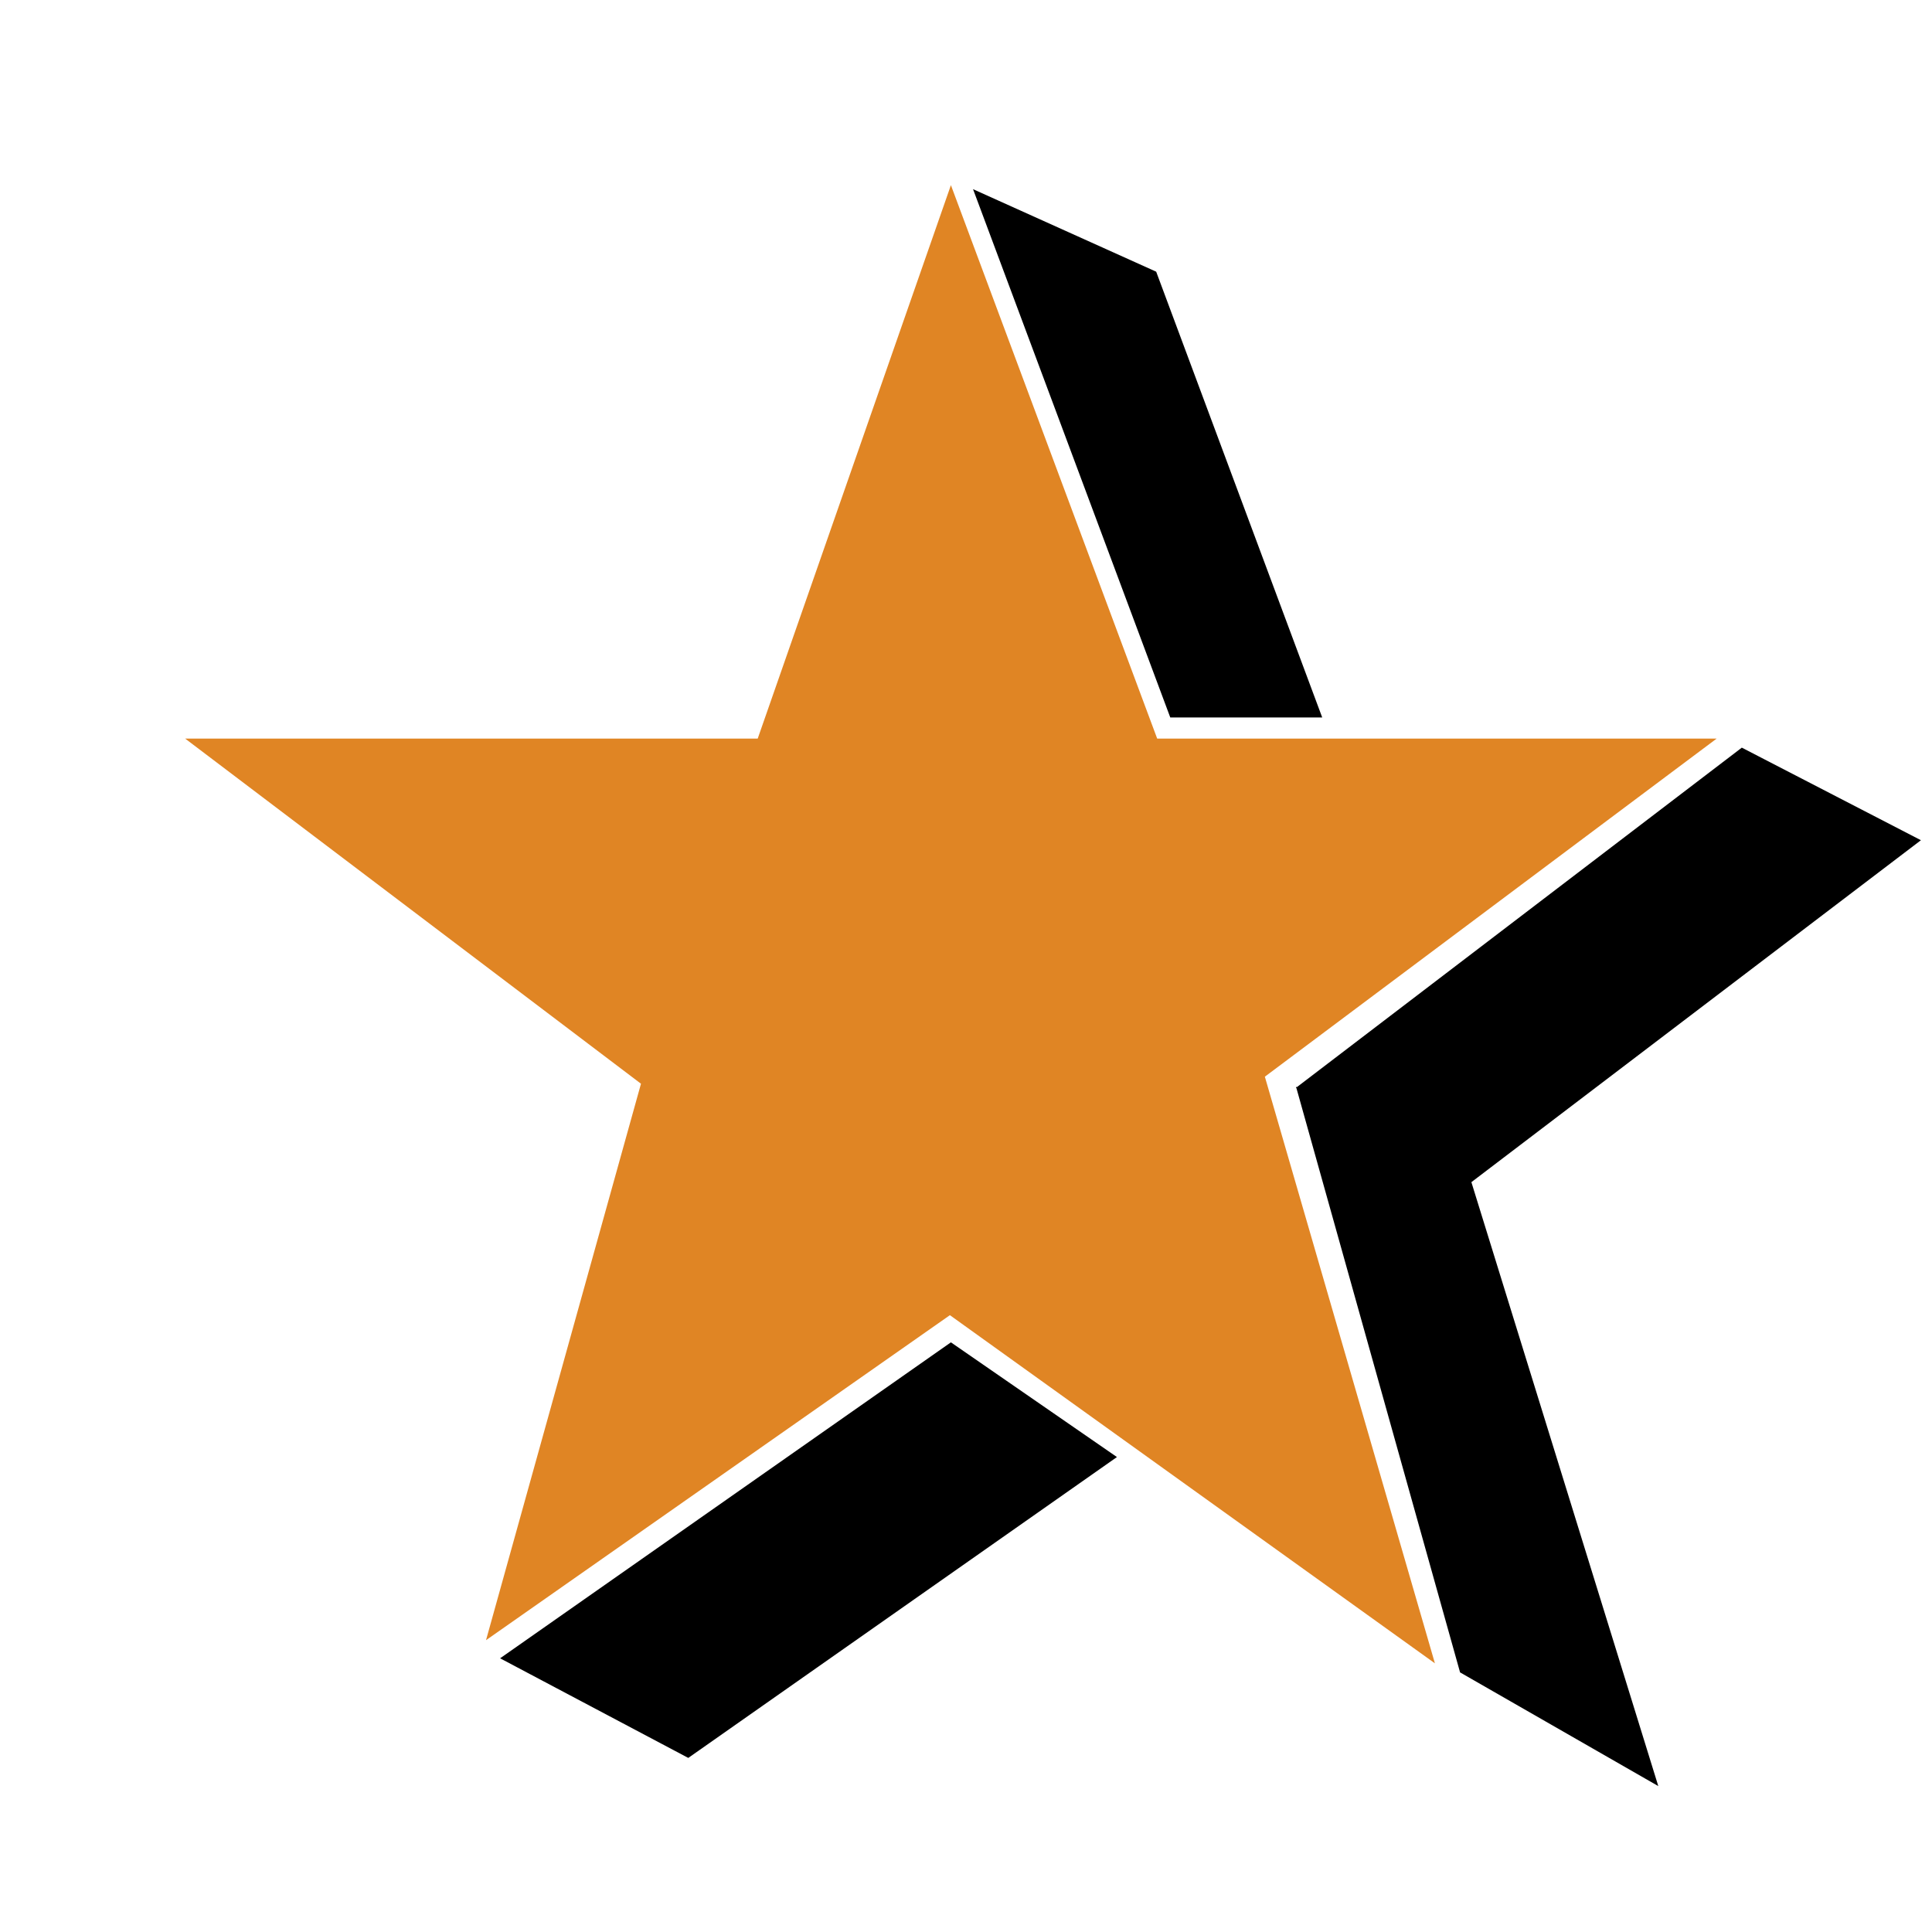
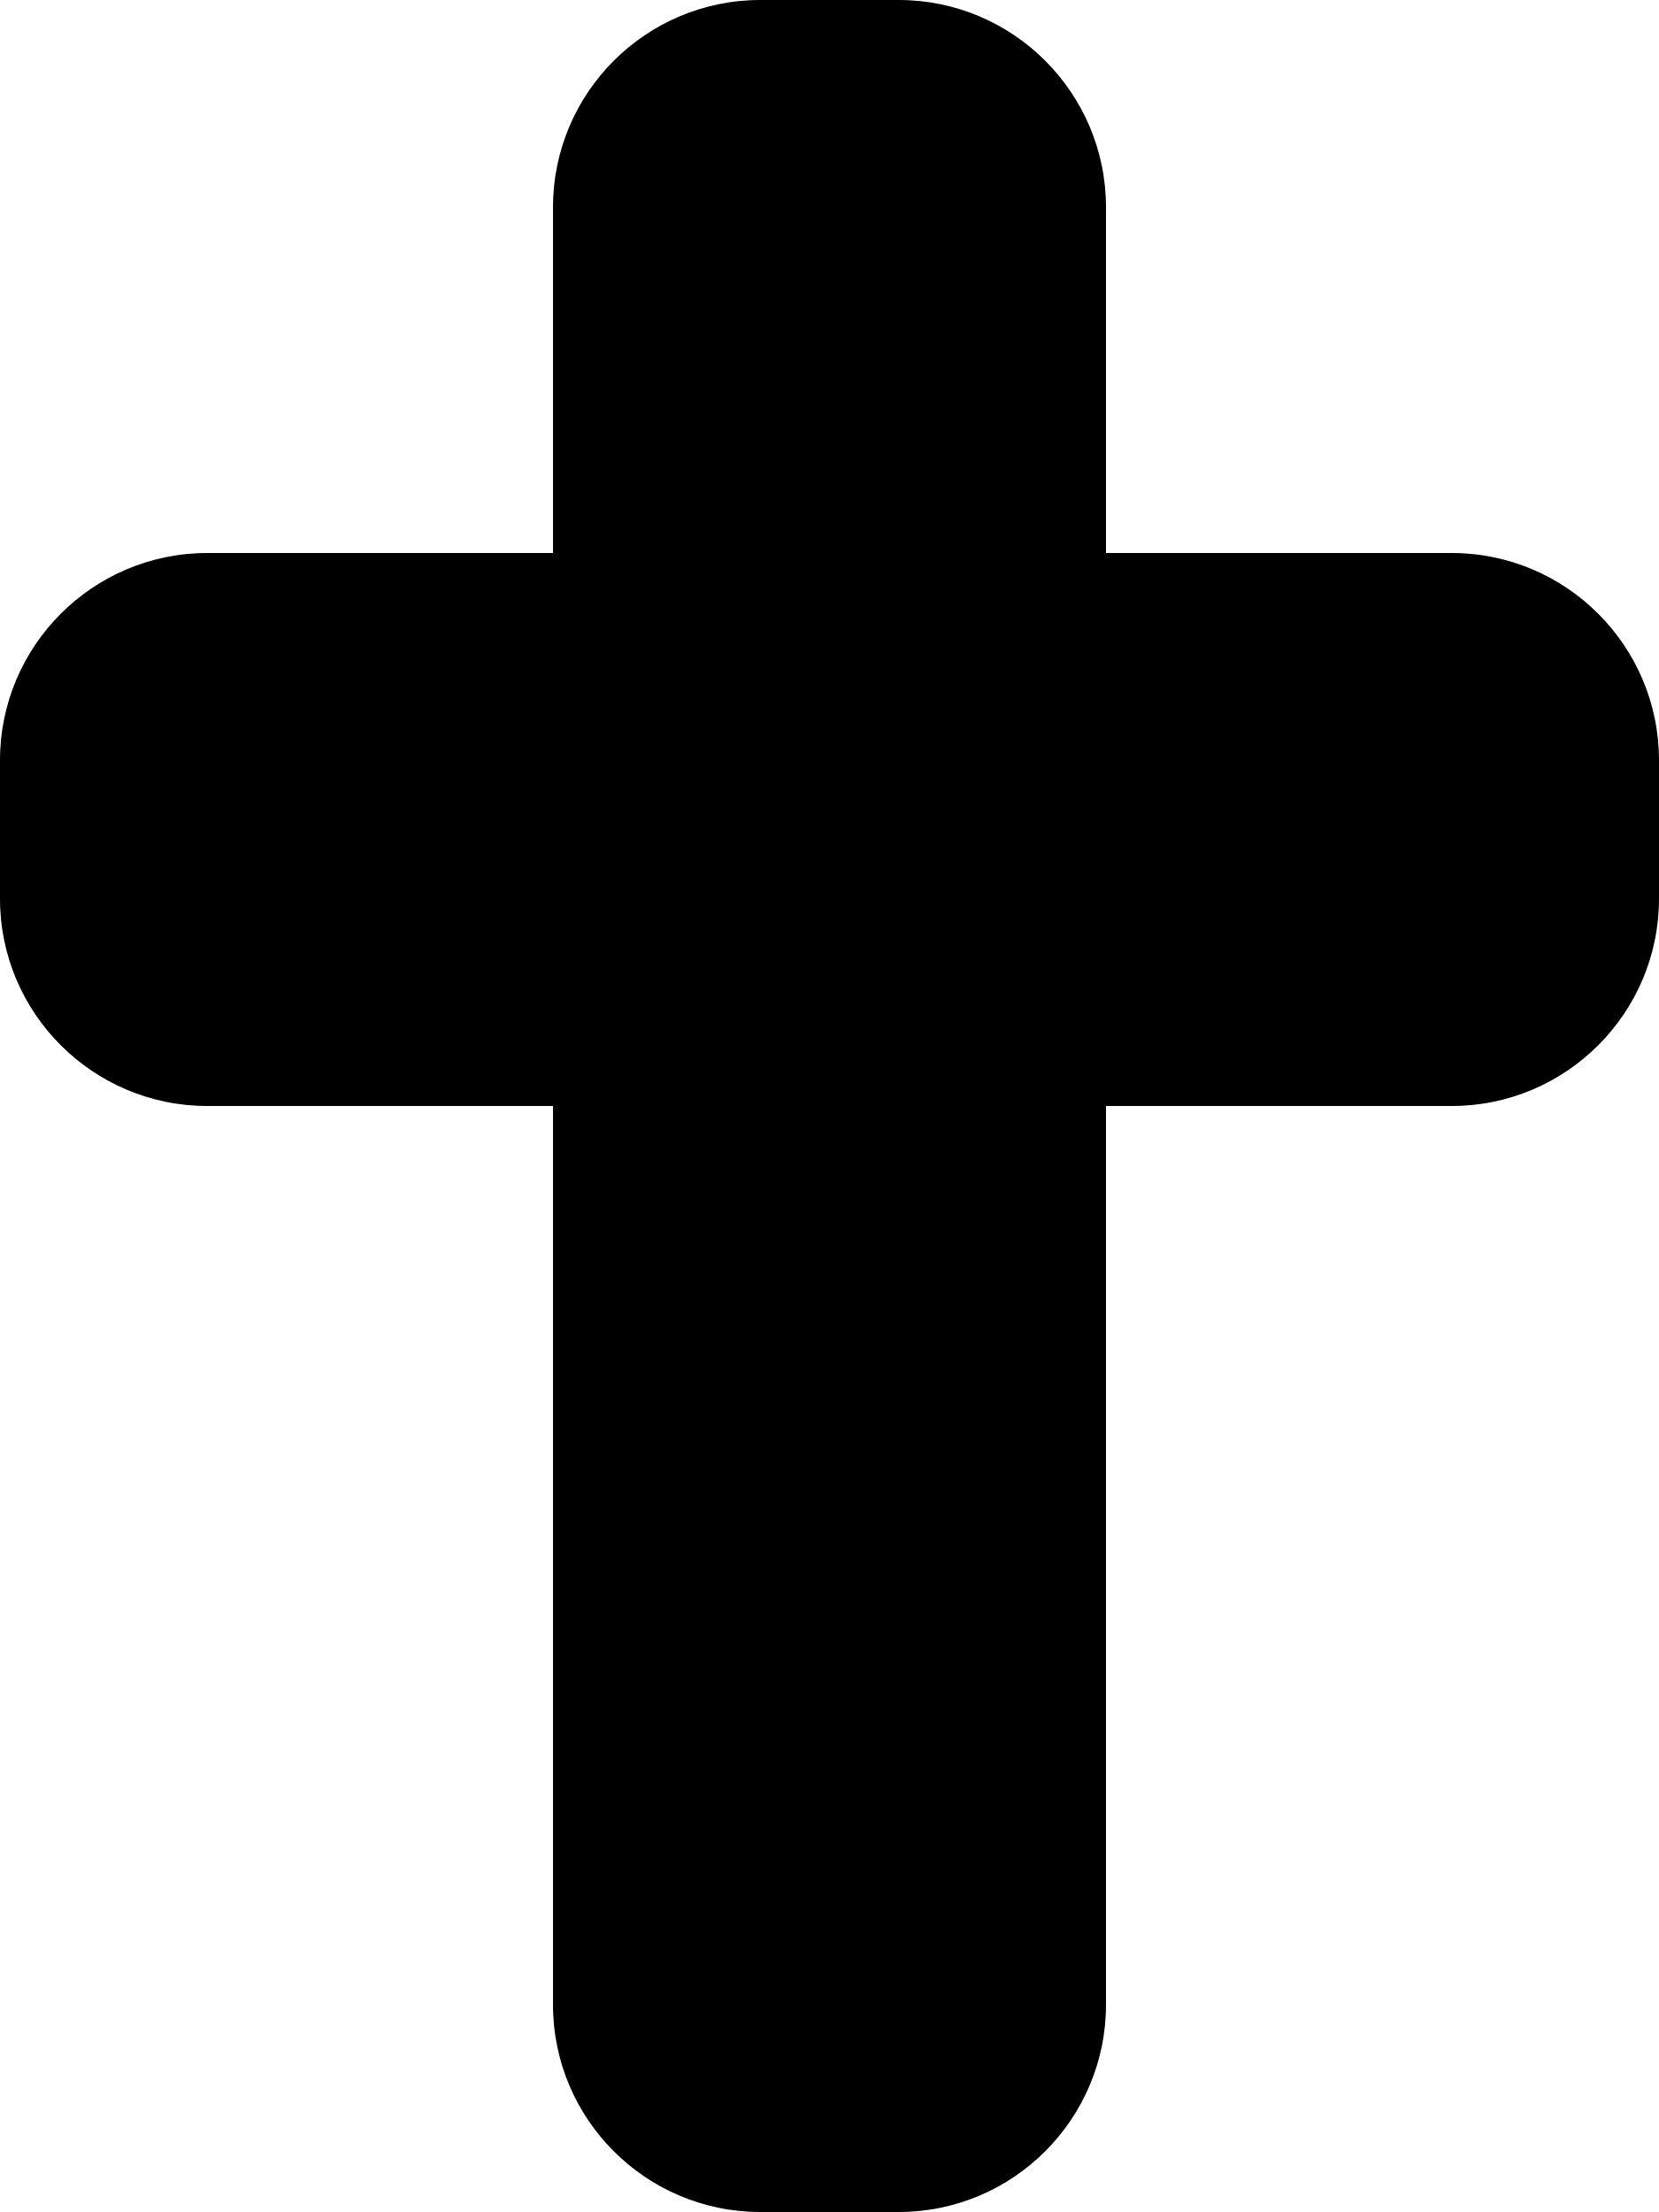
- <svg xmlns="http://www.w3.org/2000/svg" xml:space="preserve" viewBox="0 0 192 192">
-   <path fill="#e08524" d="M75.3 73.4H18.4l45.3 34.3L48.3 163l46.1-32.3 48.2 34.6-16.9-58.3 44.9-33.6H115l-20.5-55-19.2 55z" />
-   <path d="m96.7 18.8 18.2 8.2 16.5 44.3h-15.1L96.7 18.8zm-47 146 18.7 9.9 42.6-29.9-16.5-11.4-44.8 31.4zm79.1-56.8 17.4 9.4 18.6 60.1-19.7-11.3-16.3-58.2z" />
-   <path d="m173.1 74.3 17.8 9.2-44.7 34-17.4-9.4 44.3-33.8z" />
+ <svg xmlns="http://www.w3.org/2000/svg" height="16" width="12" viewBox="0 0 384 512">
+   <path d="M176 0c-26.5 0-48 21.5-48 48v80H48c-26.5 0-48 21.5-48 48v32c0 26.5 21.5 48 48 48h80V464c0 26.5 21.5 48 48 48h32c26.5 0 48-21.5 48-48V256h80c26.5 0 48-21.5 48-48V176c0-26.5-21.5-48-48-48H256V48c0-26.5-21.5-48-48-48H176z" />
</svg>
